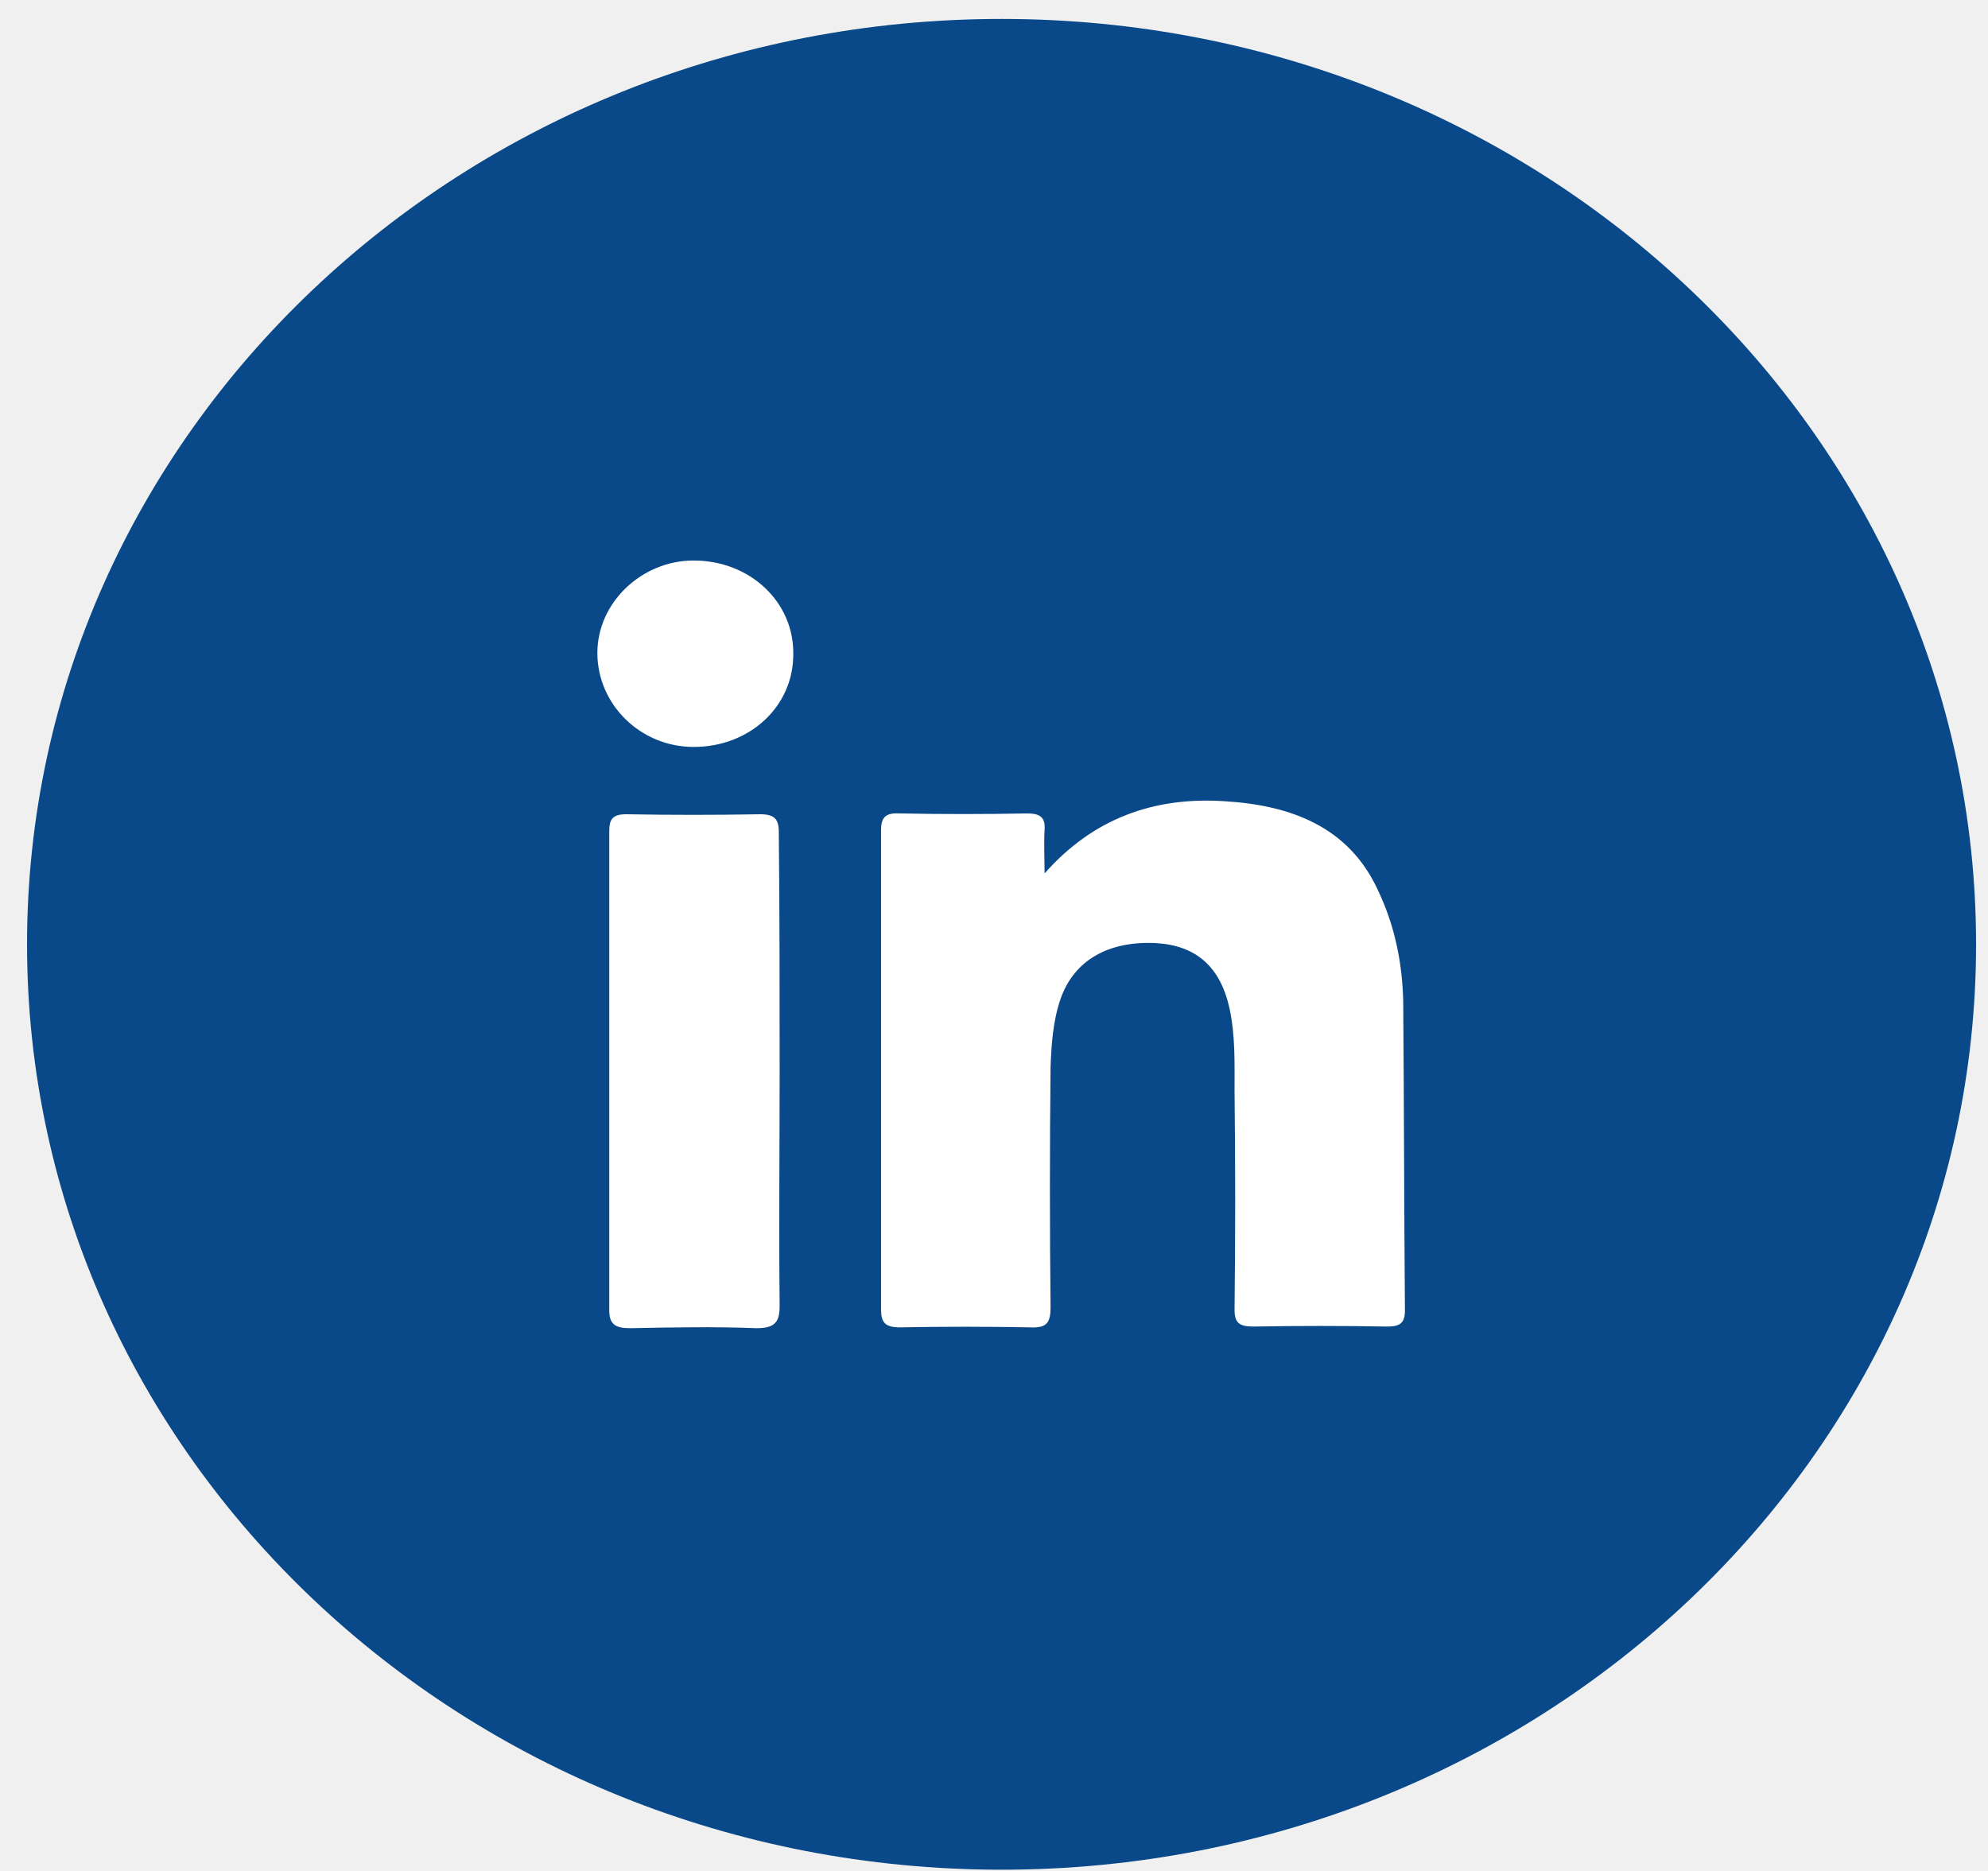
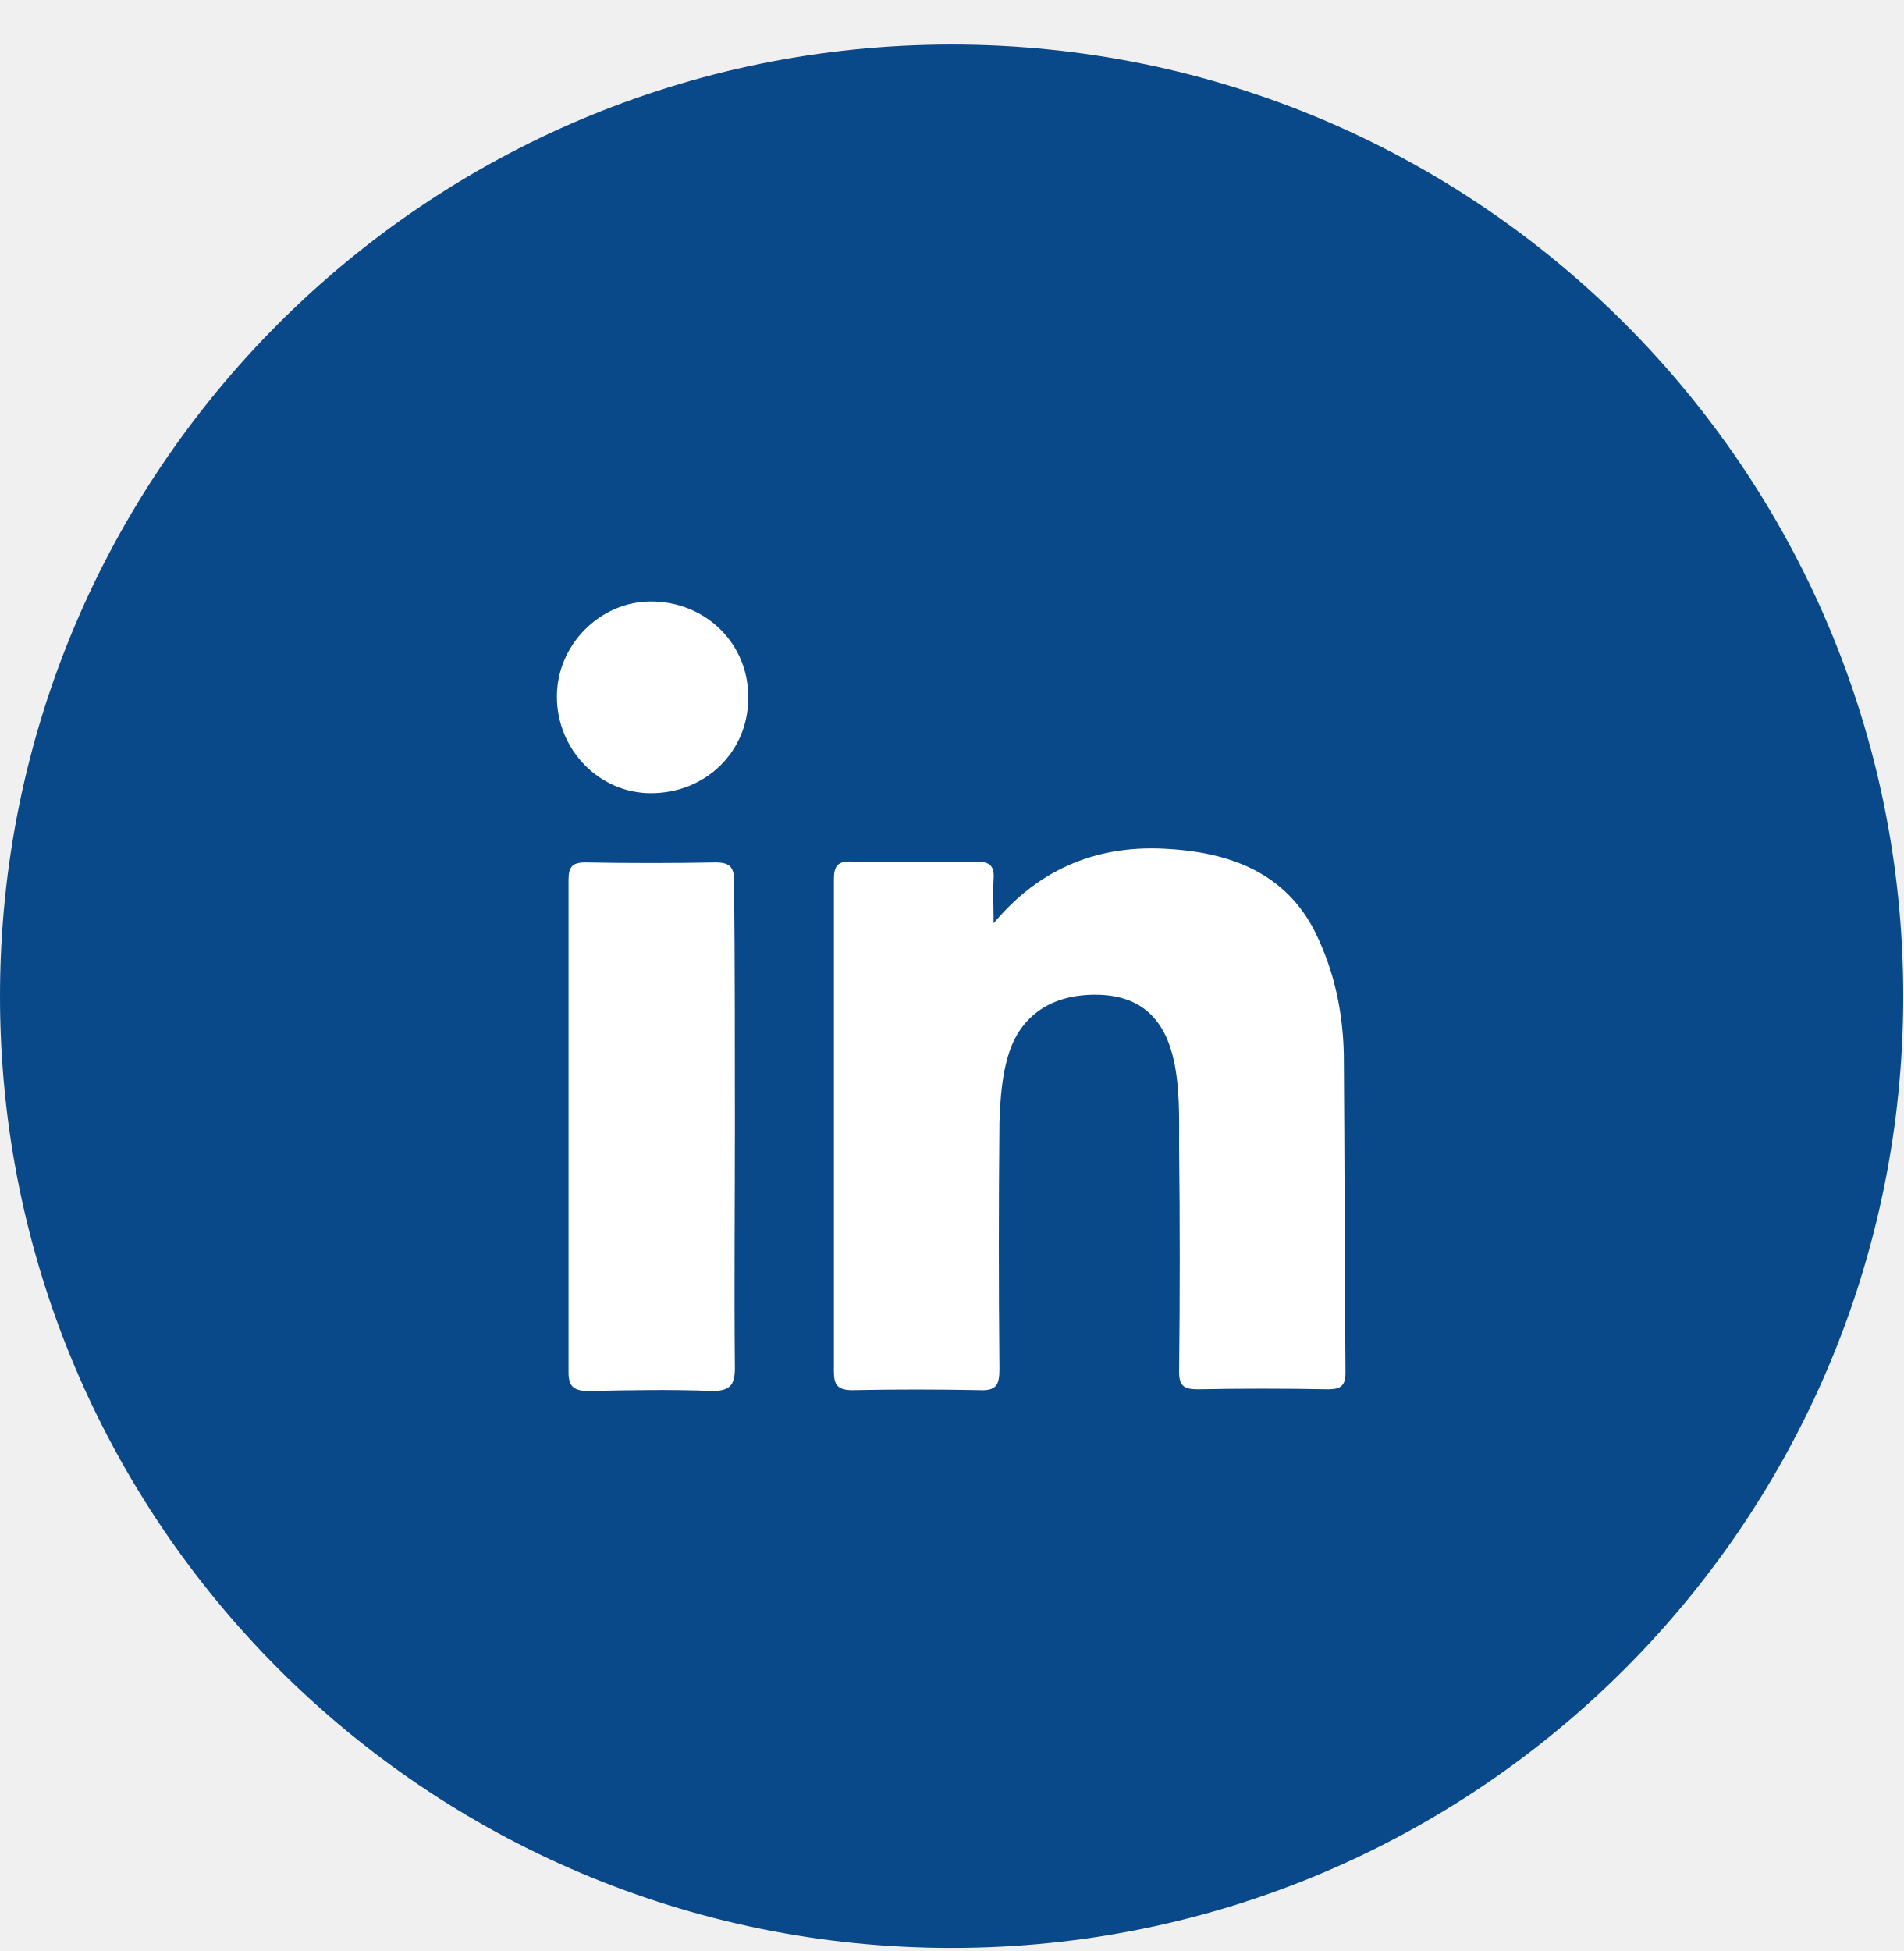
- <svg xmlns="http://www.w3.org/2000/svg" width="51" height="48" viewBox="0 0 51 48" fill="none">
-   <ellipse cx="25.694" cy="24.227" rx="25" ry="23.741" fill="#094989" />
+ <svg xmlns="http://www.w3.org/2000/svg" width="40" height="41" viewBox="0 0 40 41" fill="none">
+   <circle cx="20" cy="20.936" r="20" fill="#094989" />
  <g clip-path="url(#clip0)">
-     <path d="M26.798 22.408C28.043 20.994 29.617 20.432 31.431 20.557C33.135 20.661 34.599 21.222 35.343 22.824C35.78 23.739 35.976 24.696 35.998 25.694C36.02 28.335 36.02 30.976 36.042 33.617C36.042 33.95 35.911 34.033 35.583 34.033C34.447 34.013 33.288 34.013 32.152 34.033C31.78 34.033 31.671 33.929 31.671 33.597C31.693 31.725 31.693 29.853 31.671 27.982C31.671 27.274 31.693 26.567 31.54 25.86C31.3 24.8 30.688 24.259 29.661 24.196C28.437 24.134 27.563 24.633 27.213 25.611C27.016 26.172 26.973 26.775 26.951 27.378C26.929 29.437 26.929 31.475 26.951 33.534C26.951 33.929 26.863 34.075 26.426 34.054C25.312 34.033 24.197 34.033 23.083 34.054C22.711 34.054 22.602 33.929 22.602 33.597C22.602 29.5 22.602 25.403 22.602 21.306C22.602 20.973 22.711 20.848 23.083 20.869C24.175 20.89 25.246 20.89 26.339 20.869C26.667 20.869 26.82 20.952 26.798 21.285C26.776 21.659 26.798 22.034 26.798 22.408Z" fill="white" />
-     <path d="M20.001 27.524C20.001 29.52 19.979 31.517 20.001 33.493C20.001 33.909 19.892 34.075 19.411 34.075C18.318 34.033 17.247 34.054 16.155 34.075C15.783 34.075 15.63 33.971 15.63 33.617C15.63 29.52 15.63 25.423 15.63 21.326C15.63 21.014 15.718 20.89 16.067 20.89C17.204 20.91 18.362 20.91 19.498 20.89C19.87 20.89 19.979 21.014 19.979 21.347C20.001 23.406 20.001 25.465 20.001 27.524Z" fill="white" />
-     <path d="M17.794 19.163C16.439 19.163 15.325 18.082 15.325 16.751C15.325 15.461 16.461 14.38 17.794 14.38C19.236 14.38 20.373 15.441 20.351 16.792C20.351 18.123 19.236 19.163 17.794 19.163Z" fill="white" />
+     <path d="M20.883 19.403C21.879 18.211 23.138 17.738 24.589 17.843C25.953 17.931 27.124 18.404 27.718 19.753C28.068 20.524 28.226 21.33 28.243 22.171C28.26 24.396 28.26 26.621 28.278 28.846C28.278 29.126 28.173 29.196 27.911 29.196C27.002 29.179 26.075 29.179 25.166 29.196C24.869 29.196 24.781 29.109 24.781 28.828C24.799 27.252 24.799 25.675 24.781 24.098C24.781 23.502 24.799 22.907 24.676 22.311C24.484 21.417 23.995 20.962 23.173 20.909C22.194 20.857 21.494 21.277 21.215 22.101C21.057 22.574 21.023 23.082 21.005 23.59C20.988 25.324 20.988 27.041 21.005 28.776C21.005 29.109 20.935 29.231 20.585 29.214C19.694 29.196 18.802 29.196 17.91 29.214C17.613 29.214 17.526 29.109 17.526 28.828C17.526 25.377 17.526 21.925 17.526 18.474C17.526 18.194 17.613 18.089 17.91 18.106C18.785 18.124 19.641 18.124 20.515 18.106C20.778 18.106 20.9 18.176 20.883 18.456C20.865 18.772 20.883 19.087 20.883 19.403Z" fill="white" />
+     <path d="M15.445 23.712C15.445 25.394 15.428 27.076 15.445 28.741C15.445 29.091 15.358 29.231 14.973 29.231C14.099 29.196 13.242 29.214 12.368 29.231C12.071 29.231 11.949 29.144 11.949 28.846C11.949 25.394 11.949 21.943 11.949 18.492C11.949 18.229 12.019 18.124 12.298 18.124C13.207 18.141 14.134 18.141 15.043 18.124C15.34 18.124 15.428 18.229 15.428 18.509C15.445 20.244 15.445 21.978 15.445 23.712Z" fill="white" />
+     <path d="M13.68 16.669C12.596 16.669 11.704 15.758 11.704 14.637C11.704 13.551 12.613 12.64 13.68 12.64C14.834 12.64 15.743 13.533 15.725 14.672C15.725 15.793 14.834 16.669 13.68 16.669Z" fill="white" />
  </g>
  <defs>
    <clipPath id="clip0">
-       <rect width="20.739" height="19.695" fill="white" transform="translate(15.3245 14.3799)" />
+       <rect width="16.591" height="16.591" fill="white" transform="translate(11.7041 12.6399)" />
    </clipPath>
  </defs>
</svg>
